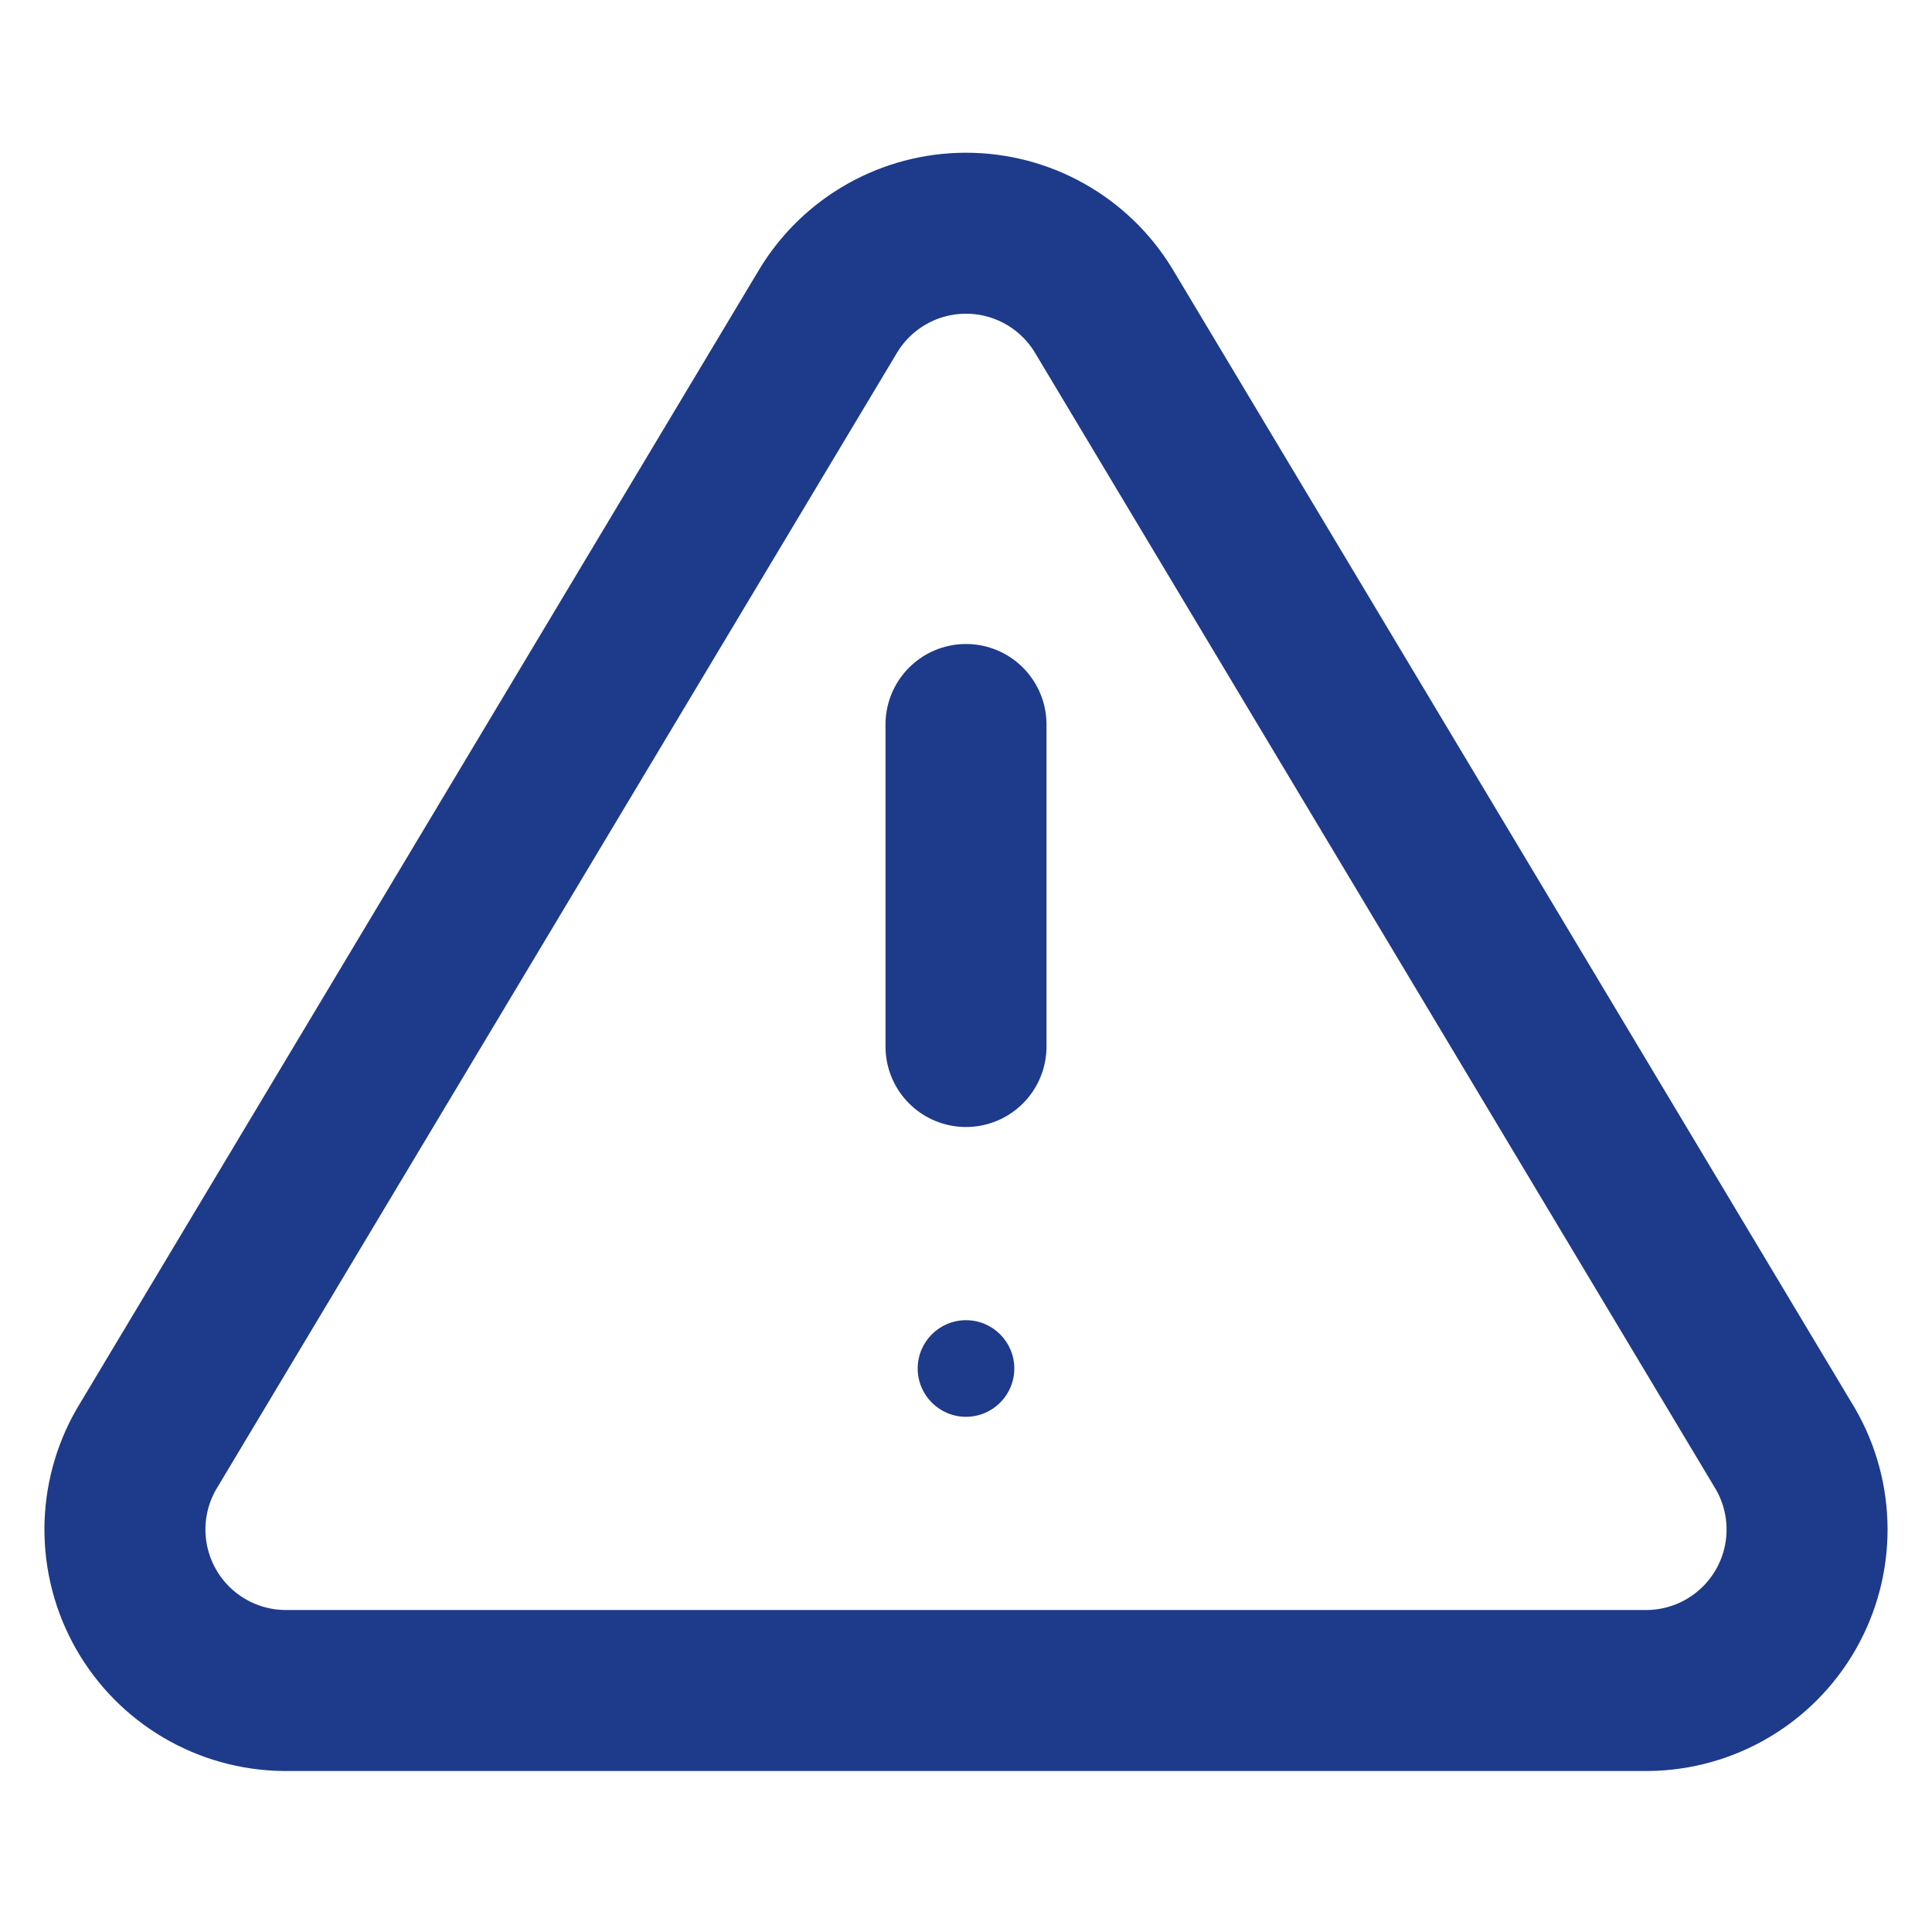
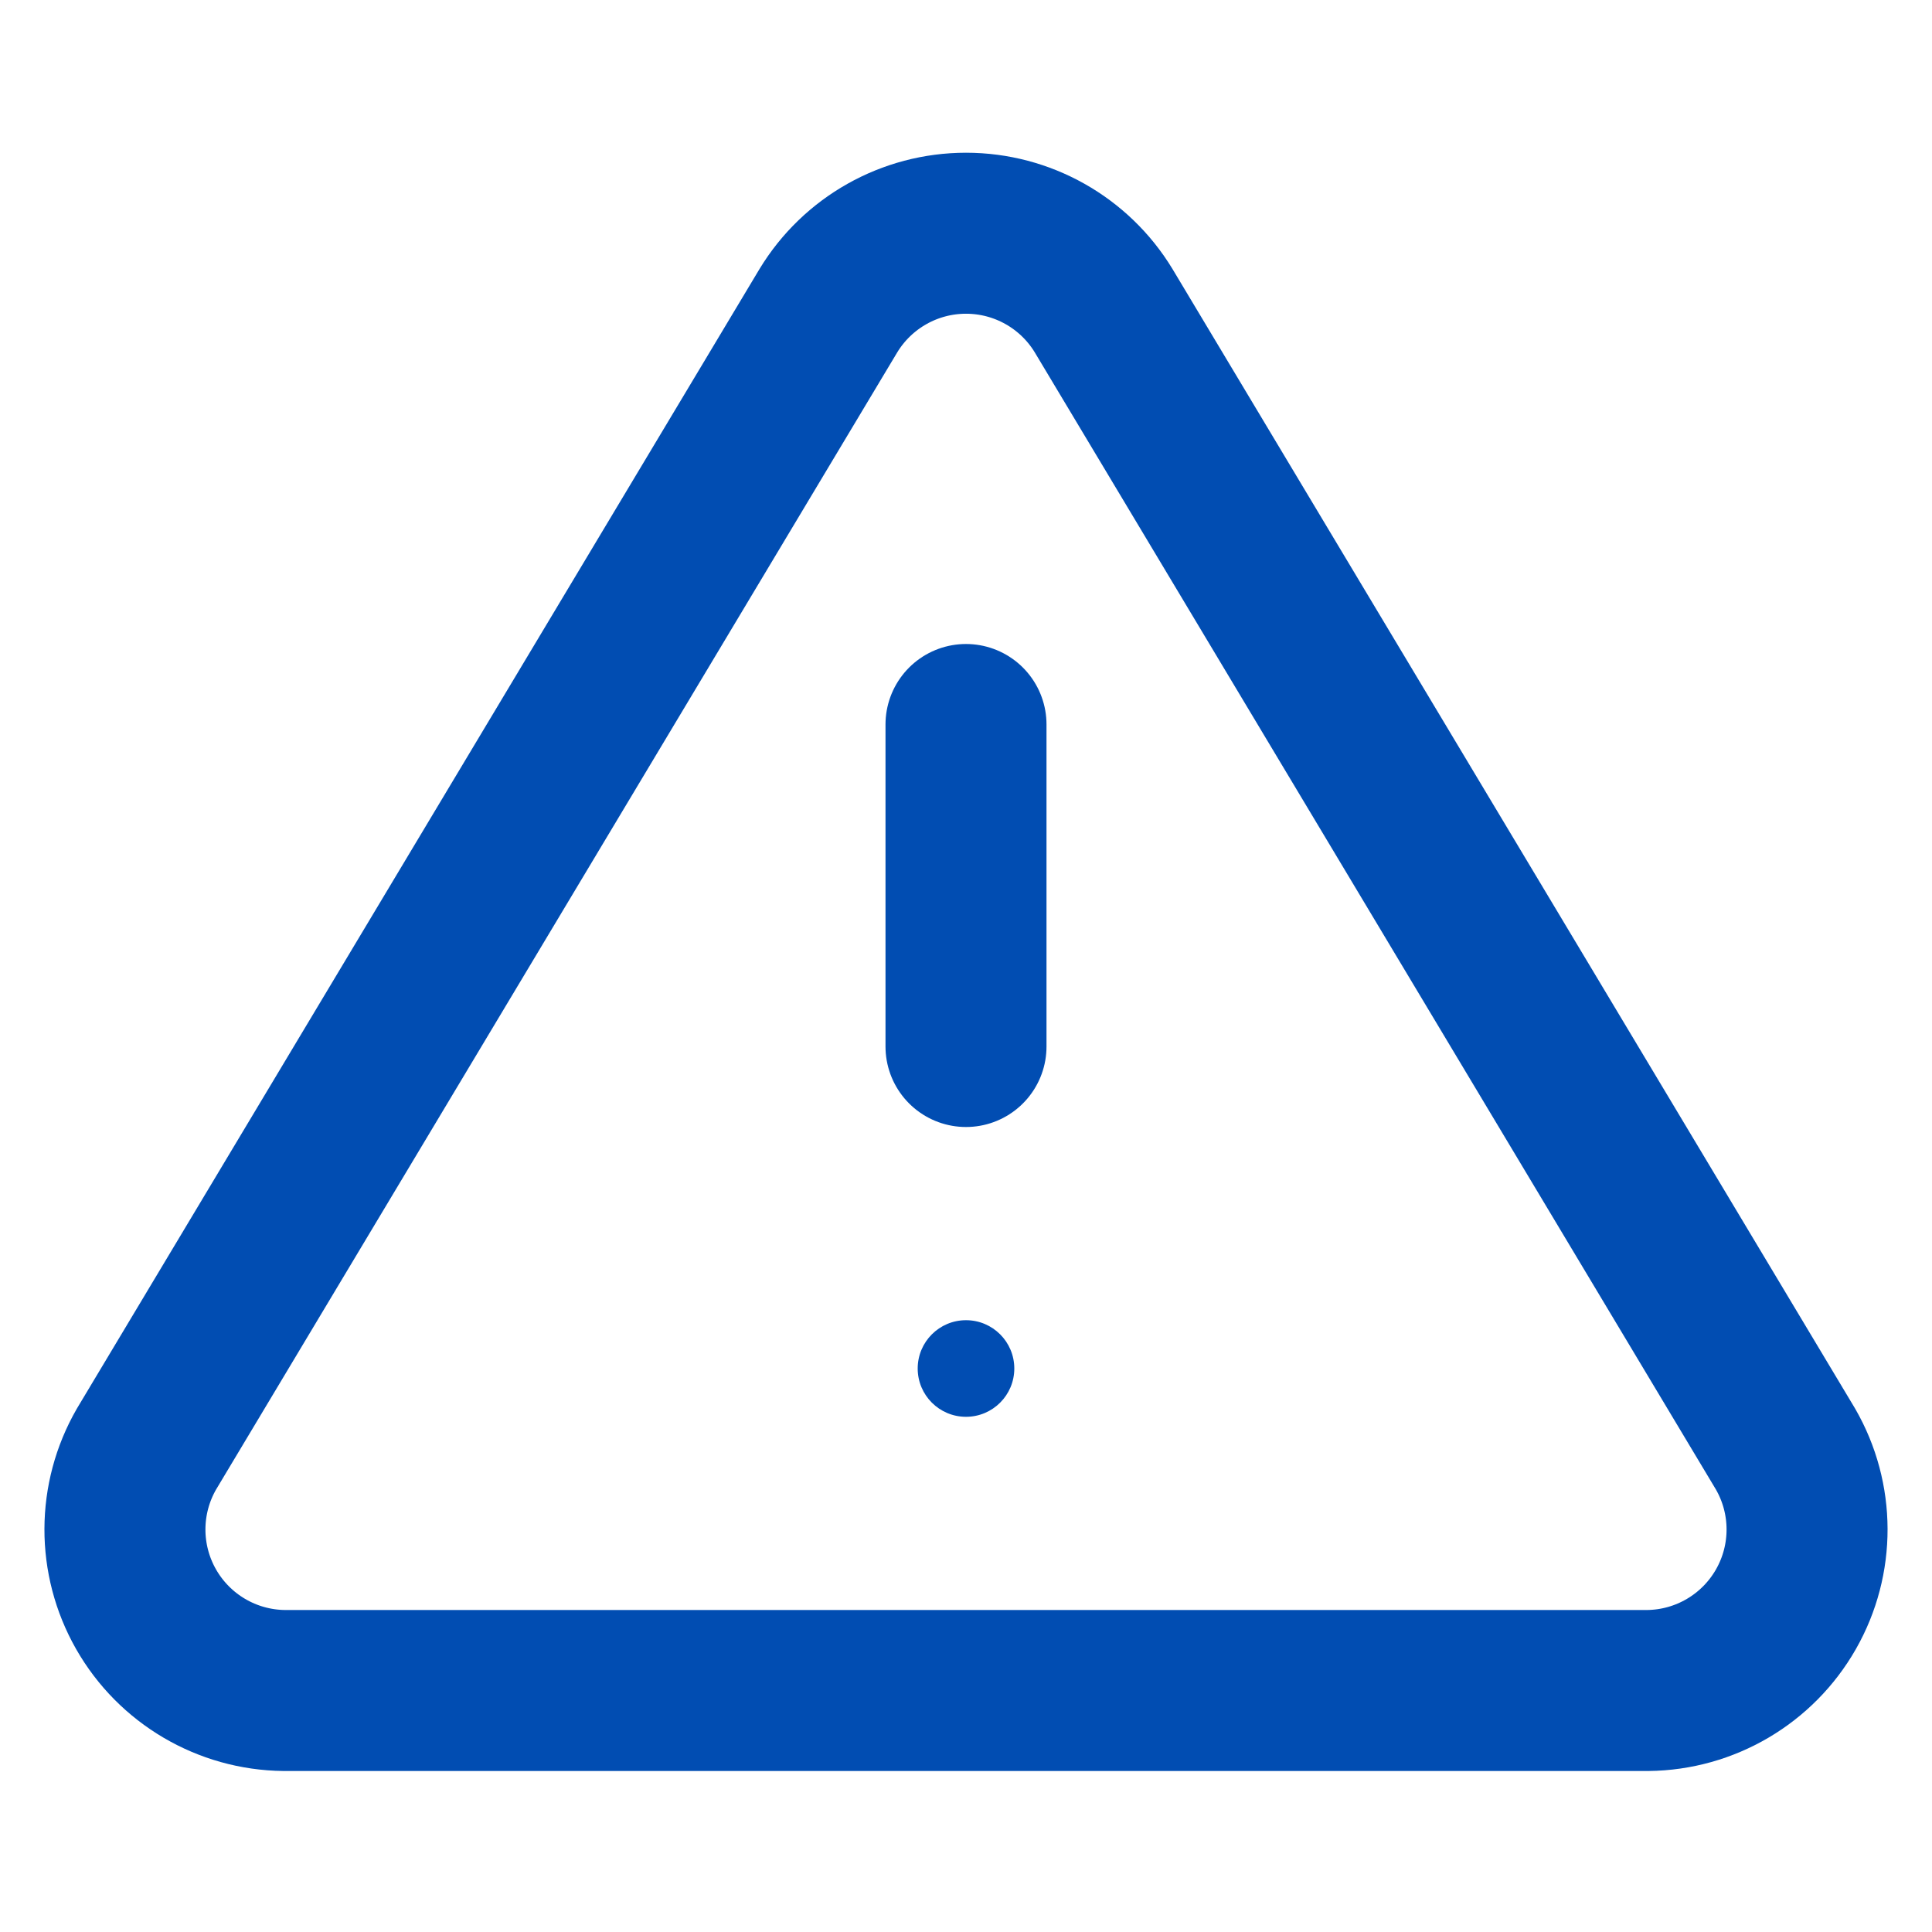
<svg xmlns="http://www.w3.org/2000/svg" viewBox="0 0 24 24" width="24" height="24">
-   <path d="M10.29 3.86L1.82 18a2 2 0 0 0 1.71 3h16.94a2 2 0 0 0 1.71-3L13.71 3.86a2 2 0 0 0-3.42 0z" stroke="#1E3A8A" stroke-width="2" stroke-linecap="round" stroke-linejoin="round" fill="none" />
-   <line x1="12" y1="9" x2="12" y2="13" stroke="#1E3A8A" stroke-width="2" stroke-linecap="round" stroke-linejoin="round" fill="none" />
-   <circle cx="12" cy="17" r="0.6" fill="#1E3A8A" stroke="none" />
+   <path d="M10.29 3.86L1.82 18a2 2 0 0 0 1.71 3h16.94a2 2 0 0 0 1.71-3L13.71 3.86a2 2 0 0 0-3.42 0z" stroke="#014DB2" stroke-width="2" stroke-linecap="round" stroke-linejoin="round" fill="none" />
+   <line x1="12" y1="9" x2="12" y2="13" stroke="#014DB2" stroke-width="2" stroke-linecap="round" stroke-linejoin="round" fill="none" />
+   <circle cx="12" cy="17" r="0.6" fill="#014DB2" stroke="none" />
</svg>
